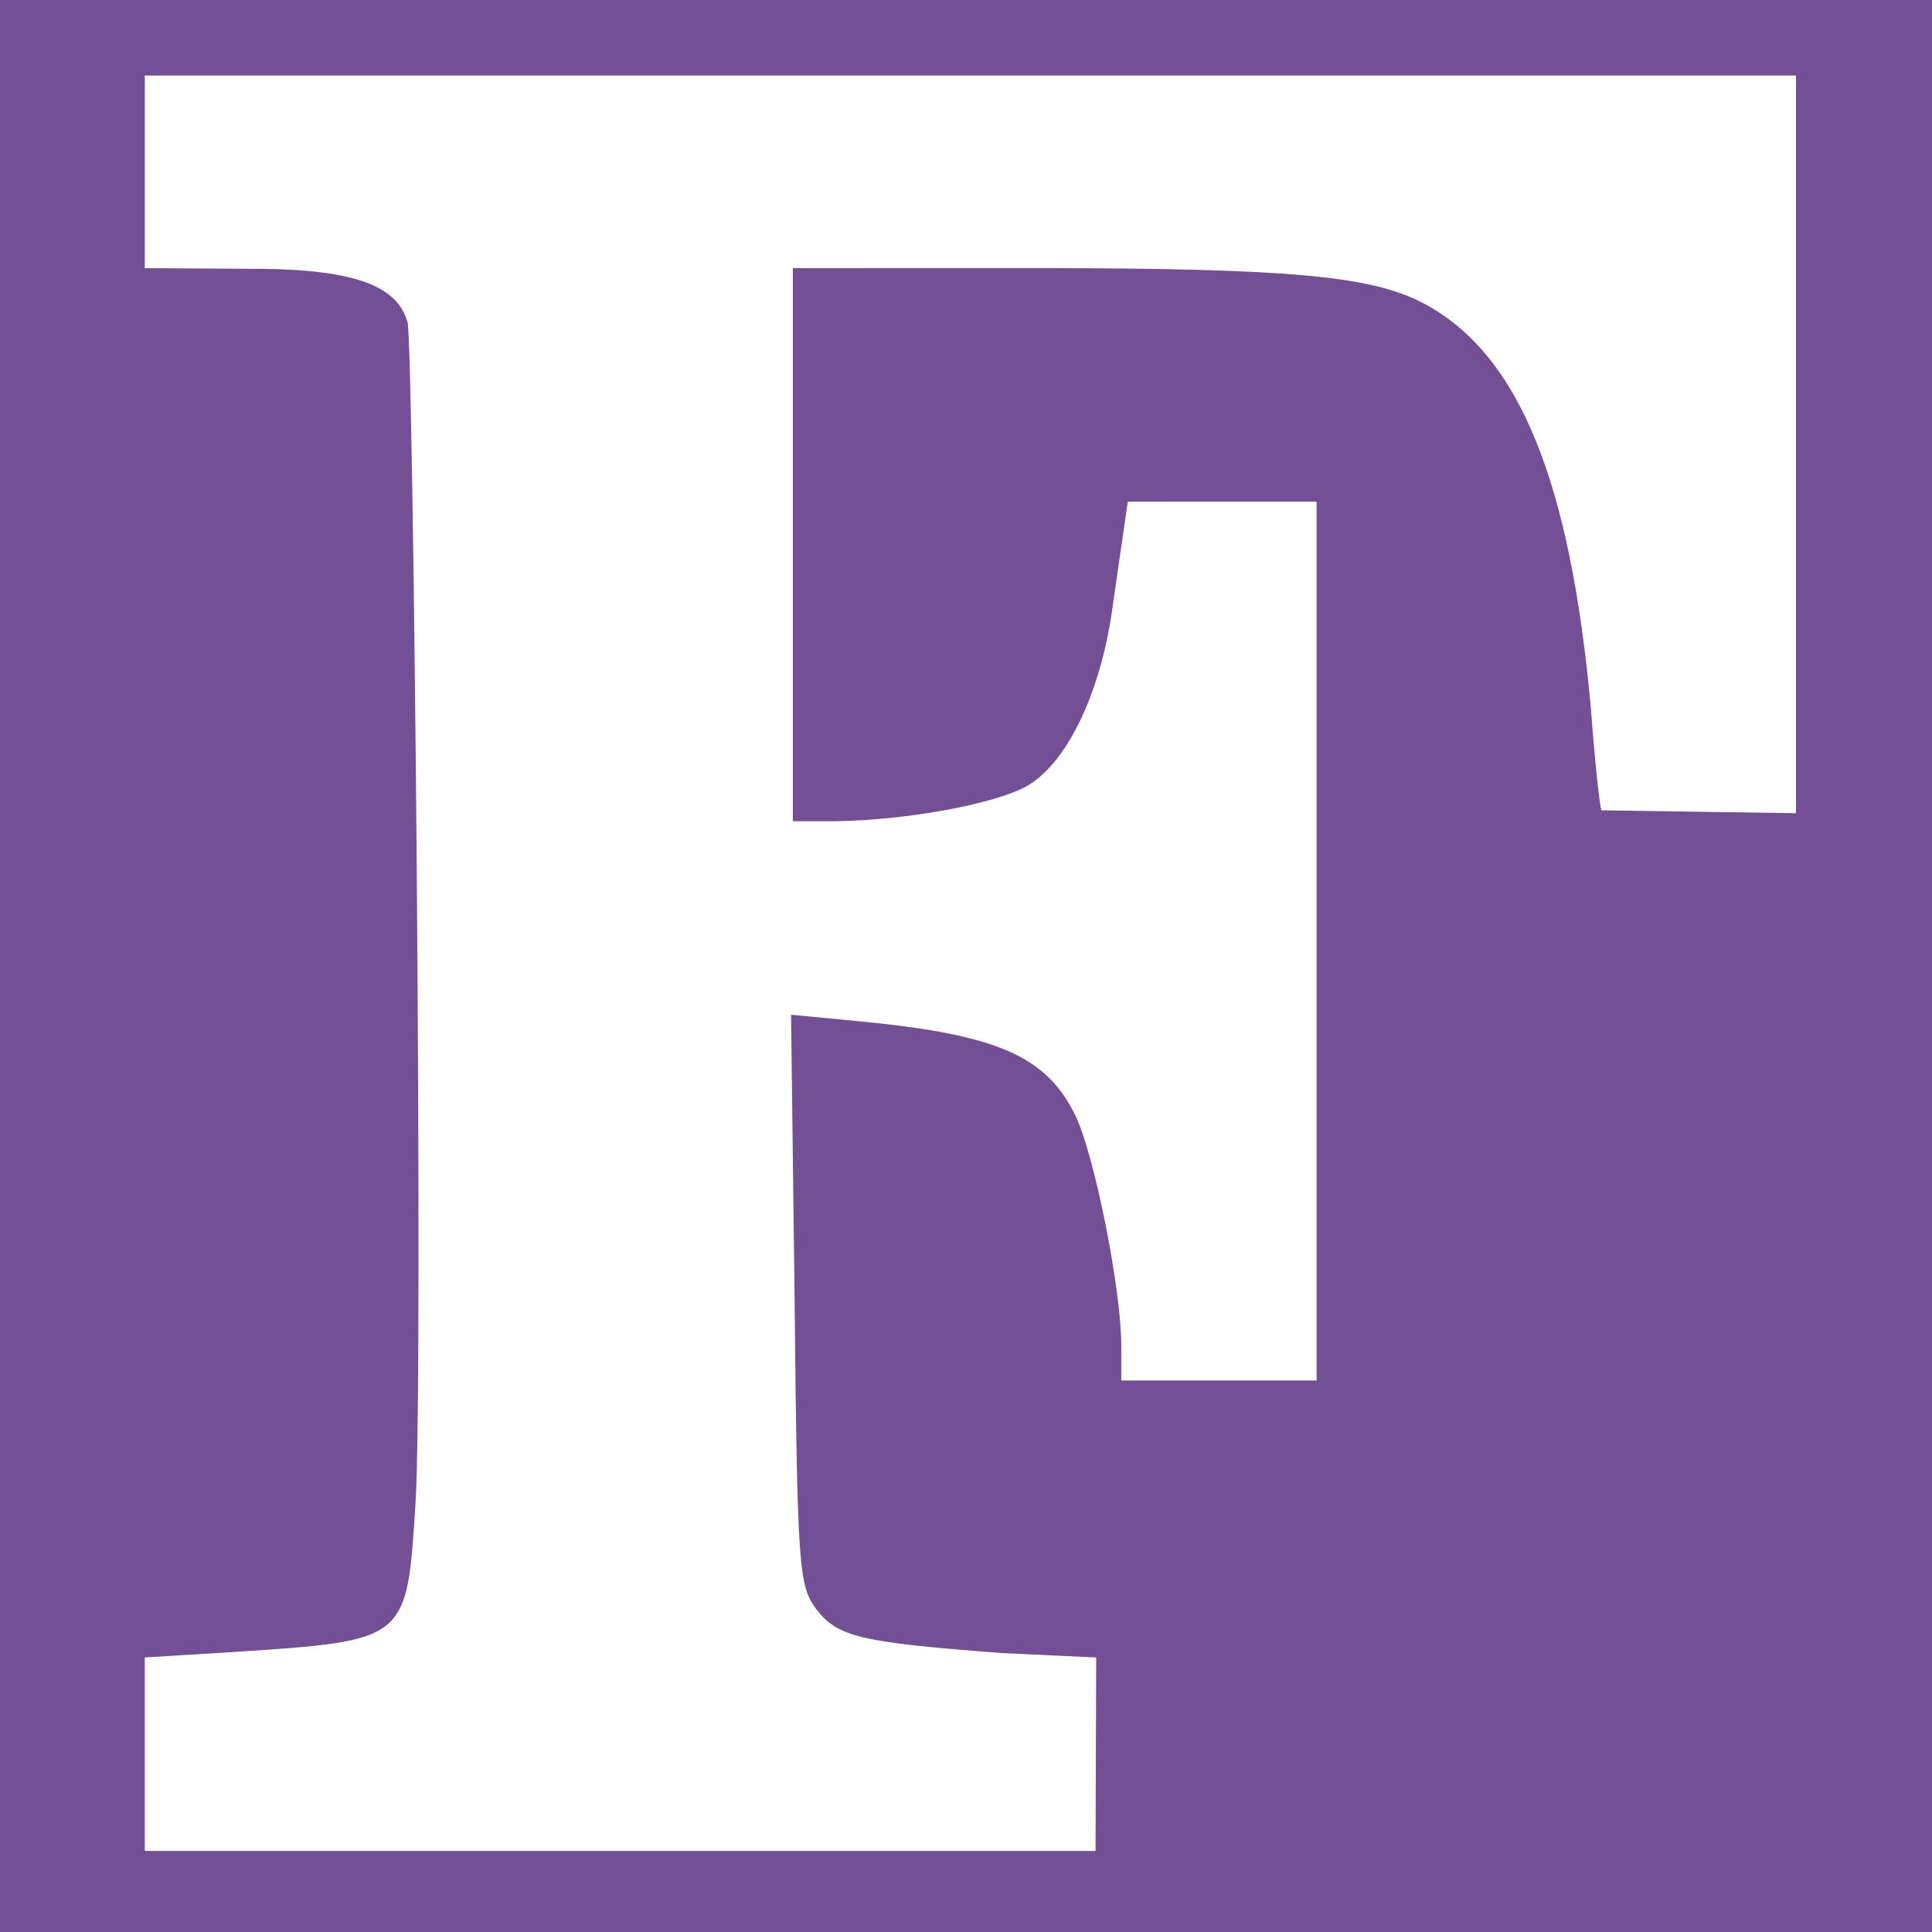
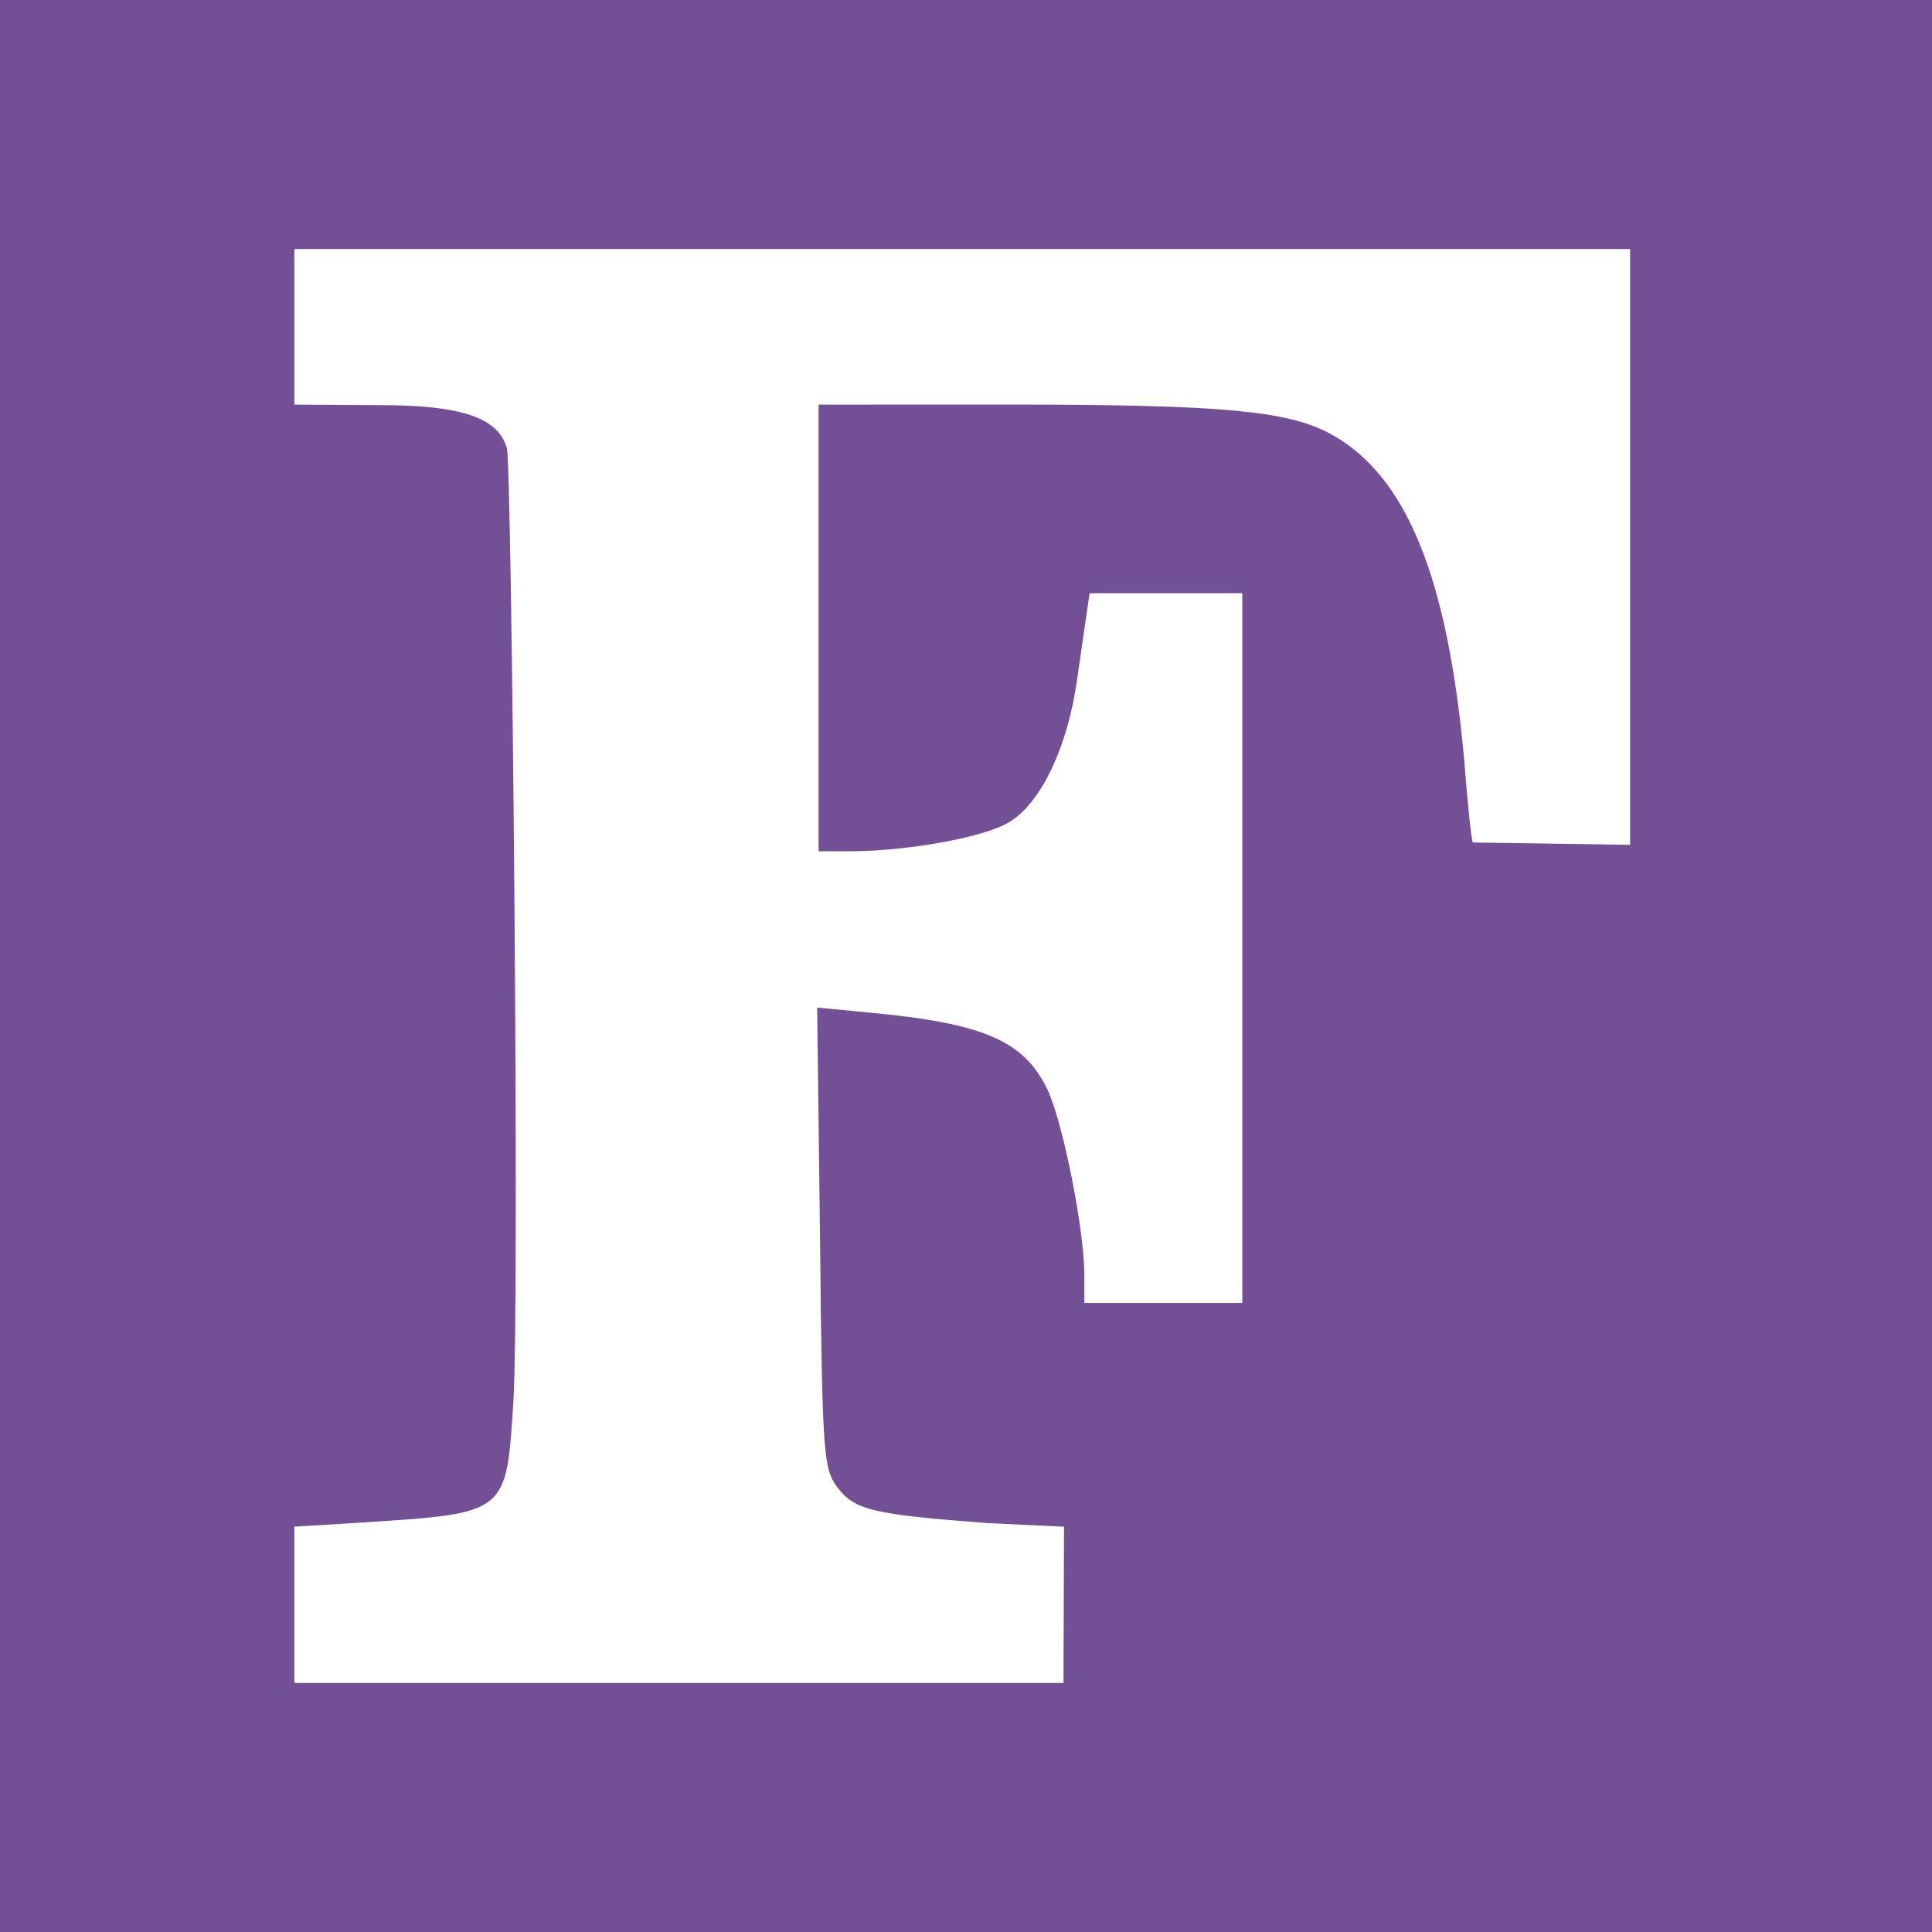
<svg xmlns="http://www.w3.org/2000/svg" width="256" height="256" viewBox="0 0 256 256" fill="none">
  <rect width="256" height="256" fill="#734F96" />
-   <path d="M19.187 219.619L30.714 218.913C54.122 217.384 53.887 217.502 55.063 199.152C56.122 181.743 54.788 45.44 54.004 42.707C52.714 38.206 47.869 35.617 33.419 35.62L19.187 35.532V10.007H237.974V107.755L212.213 107.373C211.978 107.138 211.272 100.227 210.802 93.875C208.096 63.998 201.392 46.808 188.453 40.103C181.63 36.574 170.977 35.533 136.855 35.523L105.055 35.532V108.814H110.701C120.229 108.696 132.344 106.461 136.344 103.991C141.519 100.815 145.871 91.64 147.401 80.583C148.553 72.513 149.443 66.476 149.443 66.476L174.455 66.468V182.92H148.577V178.333C148.577 170.805 145.048 153.278 142.578 147.985C138.696 139.869 132.109 137.046 113.406 135.281L104.819 134.458L105.29 172.216C105.643 208.093 105.878 210.092 108.113 213.151C110.936 216.915 113.994 217.621 132.697 219.032L145.251 219.629L145.166 245.263H19.186V219.62L19.187 219.619Z" fill="white" />
+   <path d="M39.001 202.289L48.326 201.719C67.263 200.484 67.073 200.579 68.025 185.759C68.881 171.699 67.802 61.617 67.168 59.41C66.124 55.774 62.205 53.683 50.514 53.686L39.001 53.615V33H216V111.944L195.159 111.636C194.969 111.446 194.398 105.864 194.018 100.734C191.829 76.605 186.405 62.722 175.937 57.306C170.418 54.456 161.799 53.616 134.194 53.608L108.468 53.615V112.8H113.036C120.744 112.704 130.545 110.899 133.781 108.904C137.968 106.339 141.488 98.929 142.726 89.999C143.658 83.482 144.378 78.606 144.378 78.606L164.613 78.6V172.65H143.678V168.945C143.678 162.865 140.823 148.71 138.824 144.435C135.684 137.881 130.355 135.601 115.224 134.175L108.277 133.51L108.658 164.005C108.944 192.98 109.134 194.595 110.942 197.065C113.226 200.105 115.7 200.675 130.831 201.815L140.987 202.297L140.918 223H39V202.29L39.001 202.289Z" fill="white" />
</svg>
